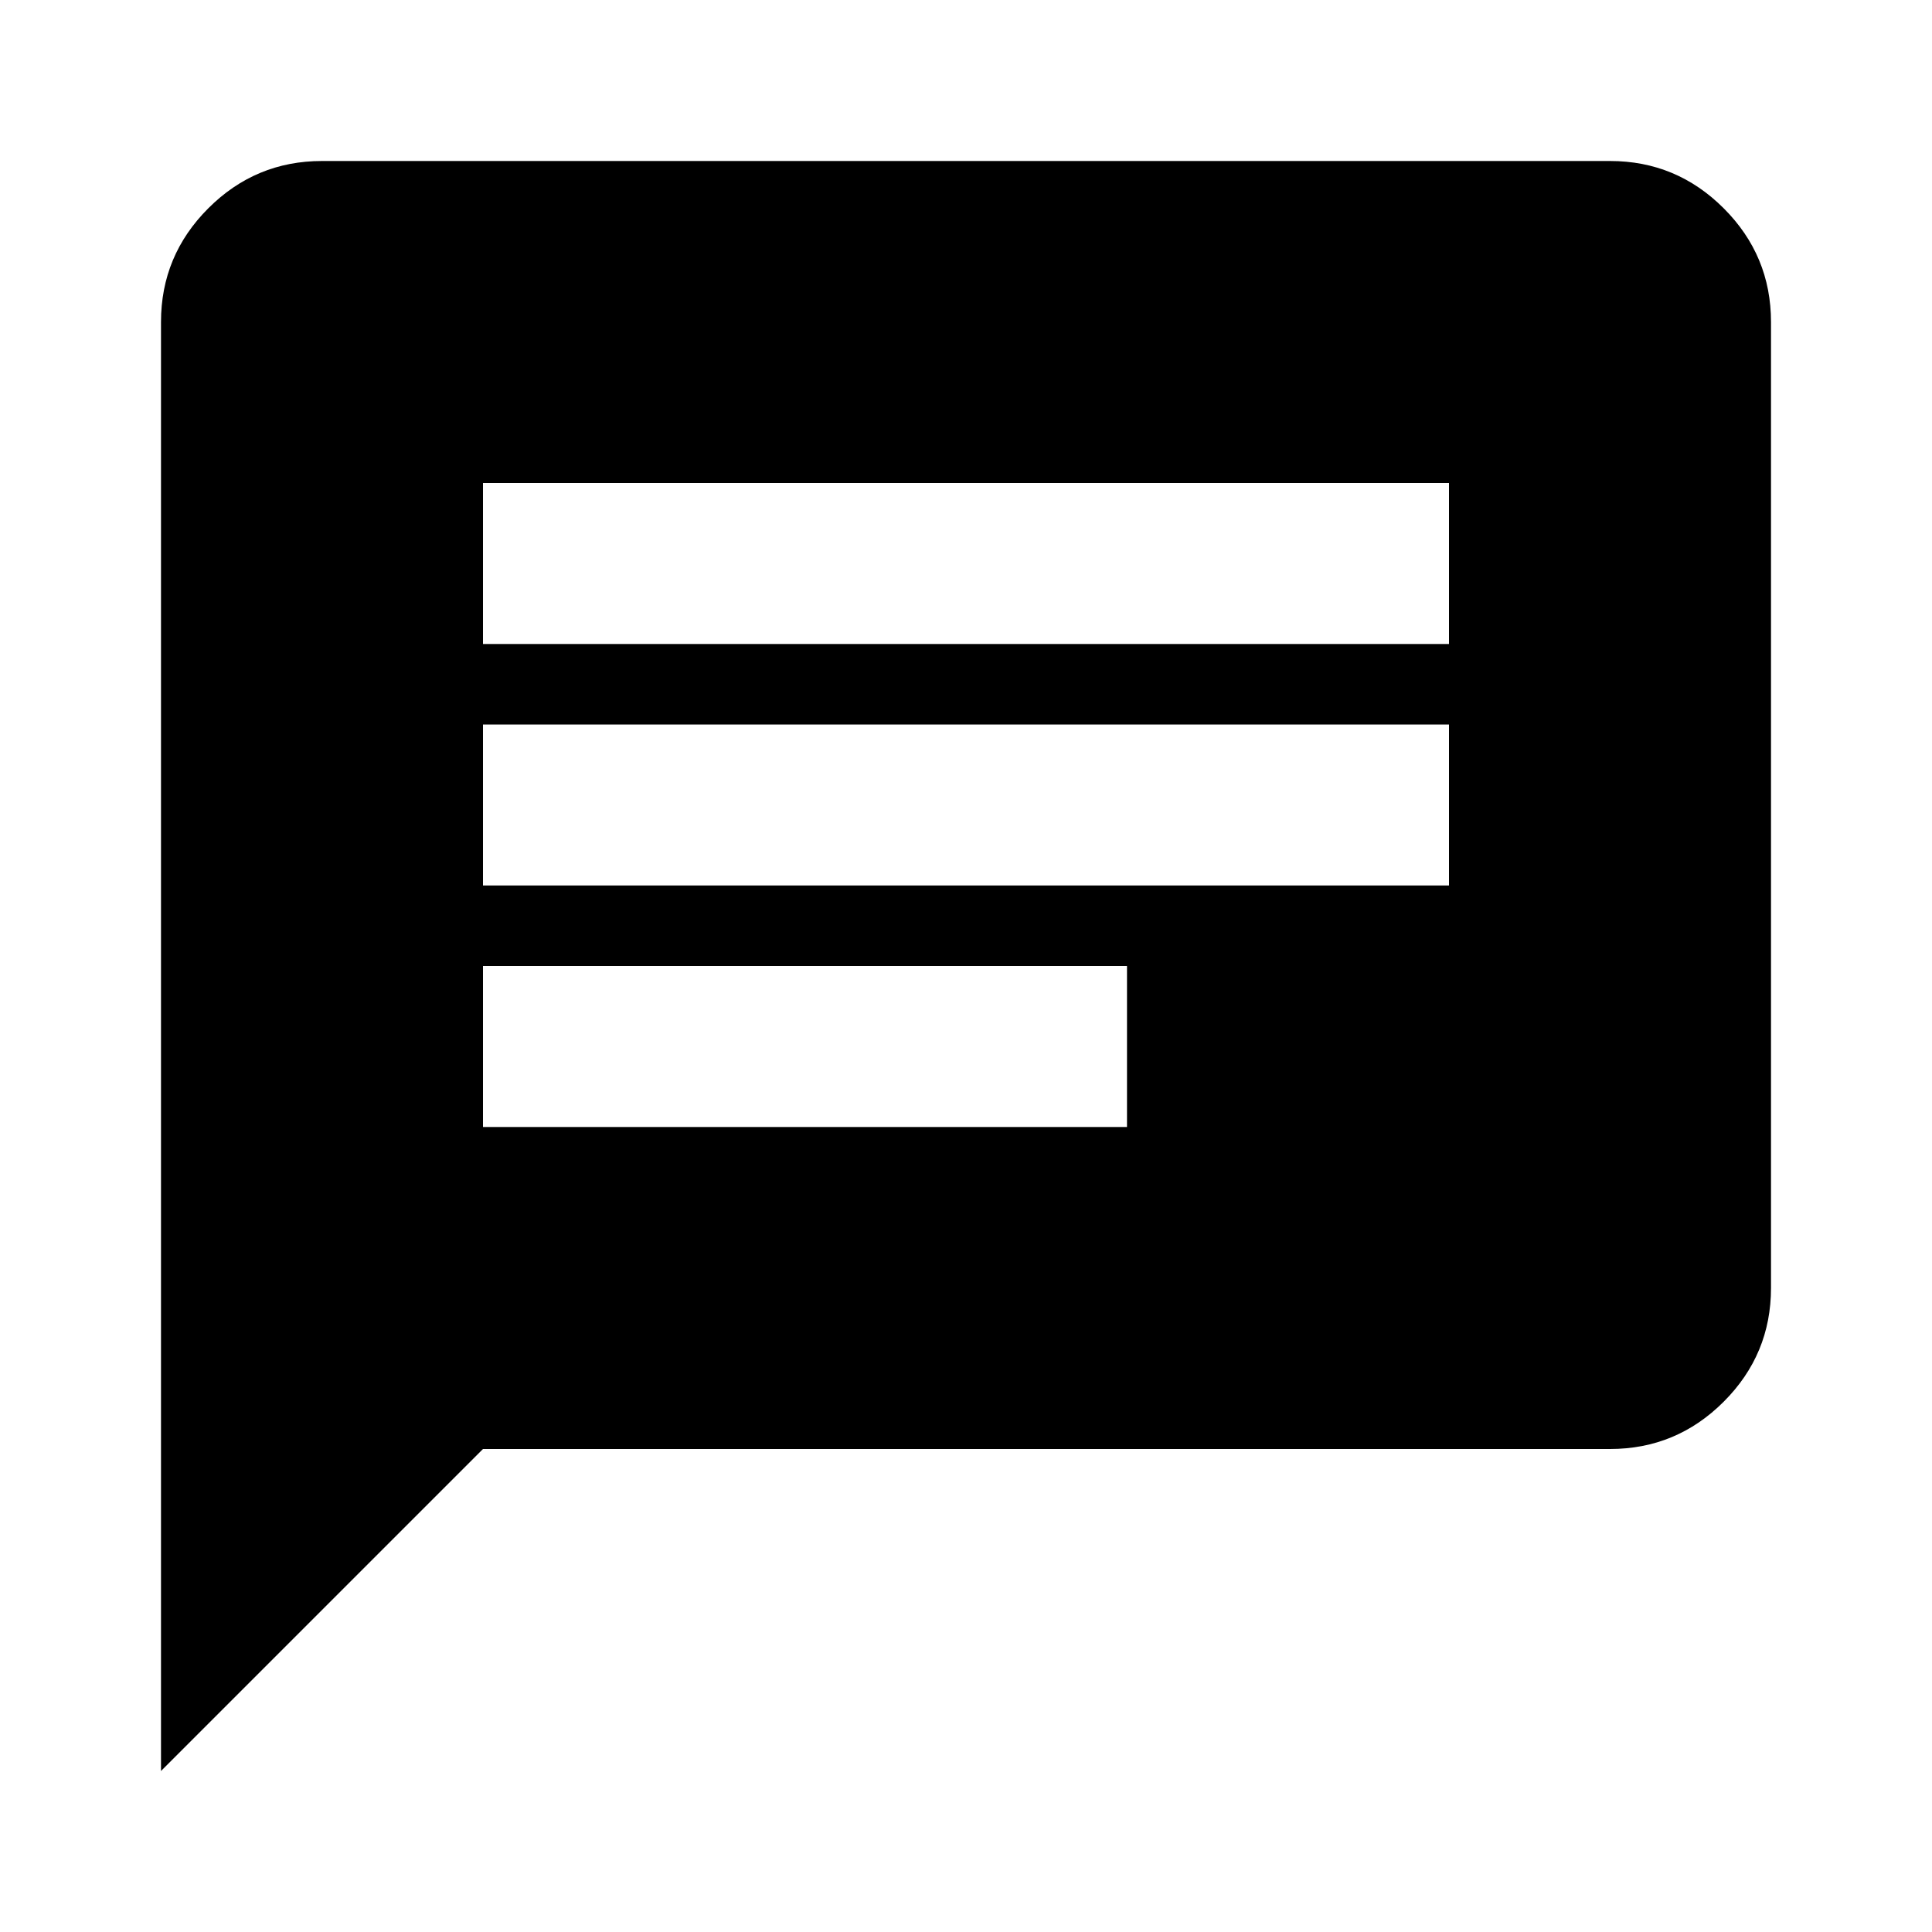
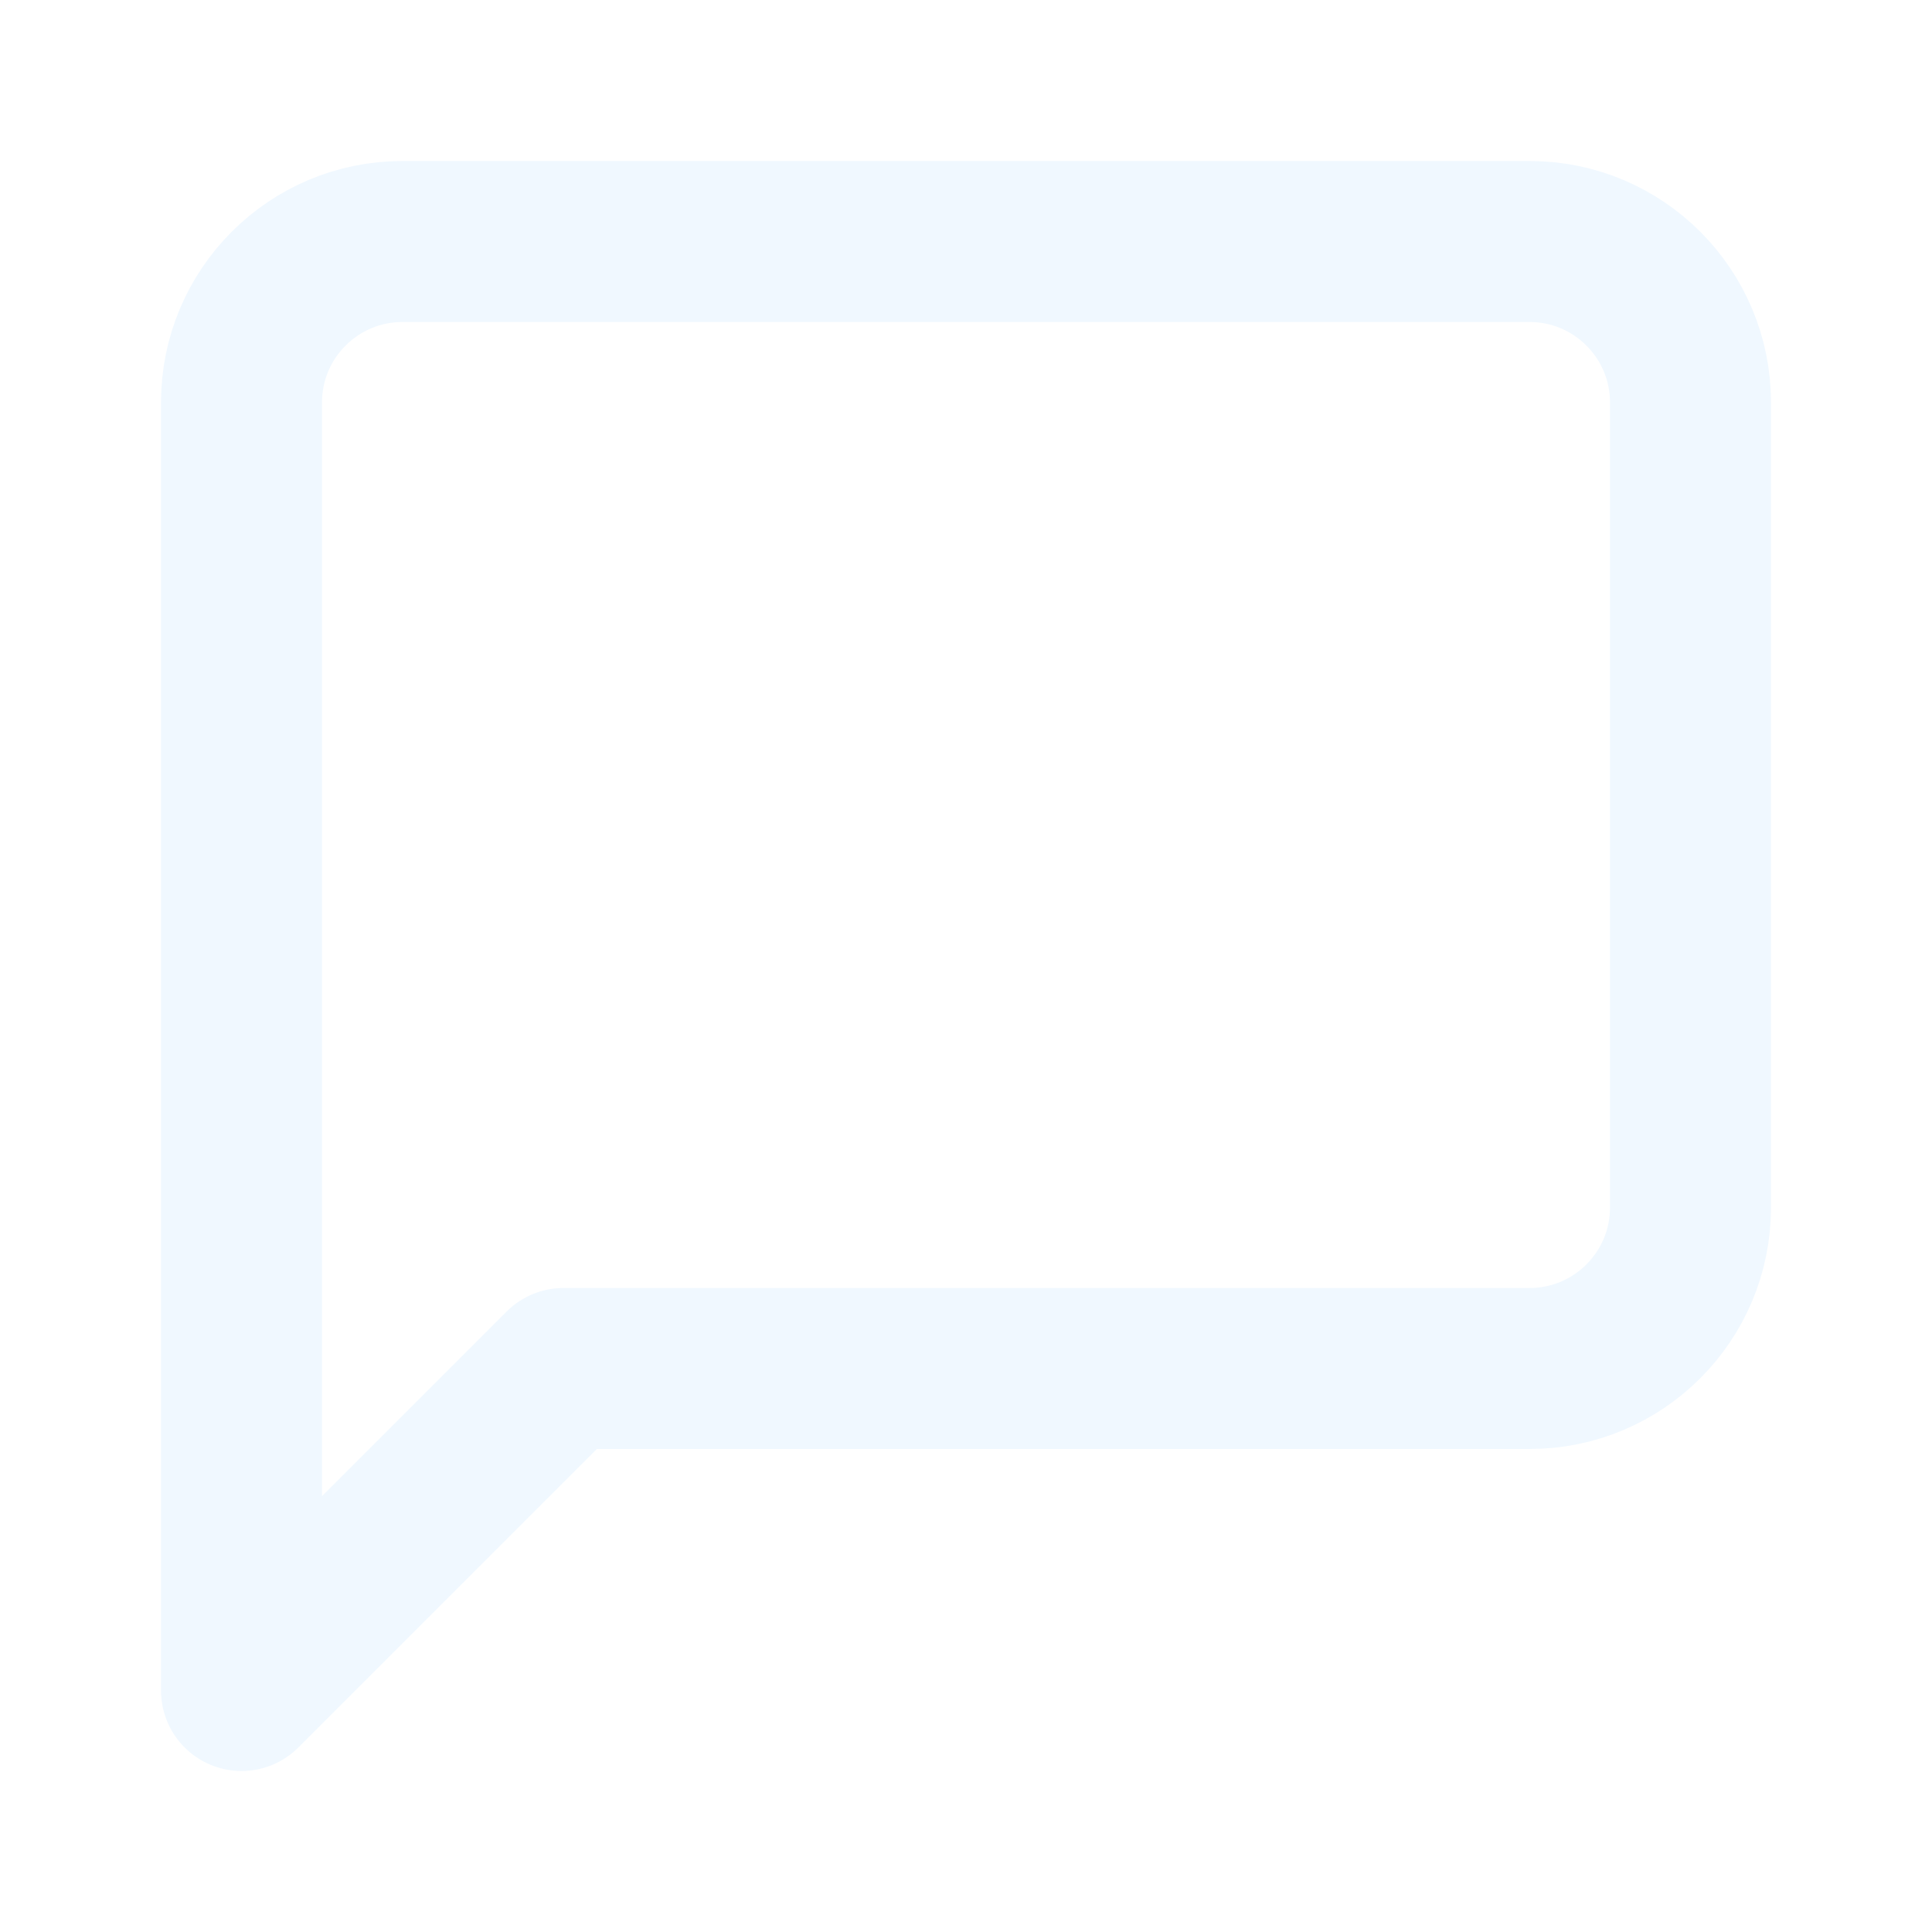
- <svg xmlns="http://www.w3.org/2000/svg" height="24" viewBox="0 -960 960 960" width="24">
-   <path d="M80-80v-720q0-33 23.5-56.5T160-880h640q33 0 56.5 23.5T880-800v480q0 33-23.5 56.5T800-240H240L80-80Zm160-320h320v-80H240v80Zm0-120h480v-80H240v80Zm0-120h480v-80H240v80Z" />
+ <svg xmlns="http://www.w3.org/2000/svg" width="24" height="24" viewBox="0 0 24 24" fill="none" stroke="aliceblue" stroke-width="2" stroke-linecap="round" stroke-linejoin="round" class="feather feather-message-square">
+   <path d="M21 15a2 2 0 0 1-2 2H7l-4 4V5a2 2 0 0 1 2-2h14a2 2 0 0 1 2 2z" />
</svg>
